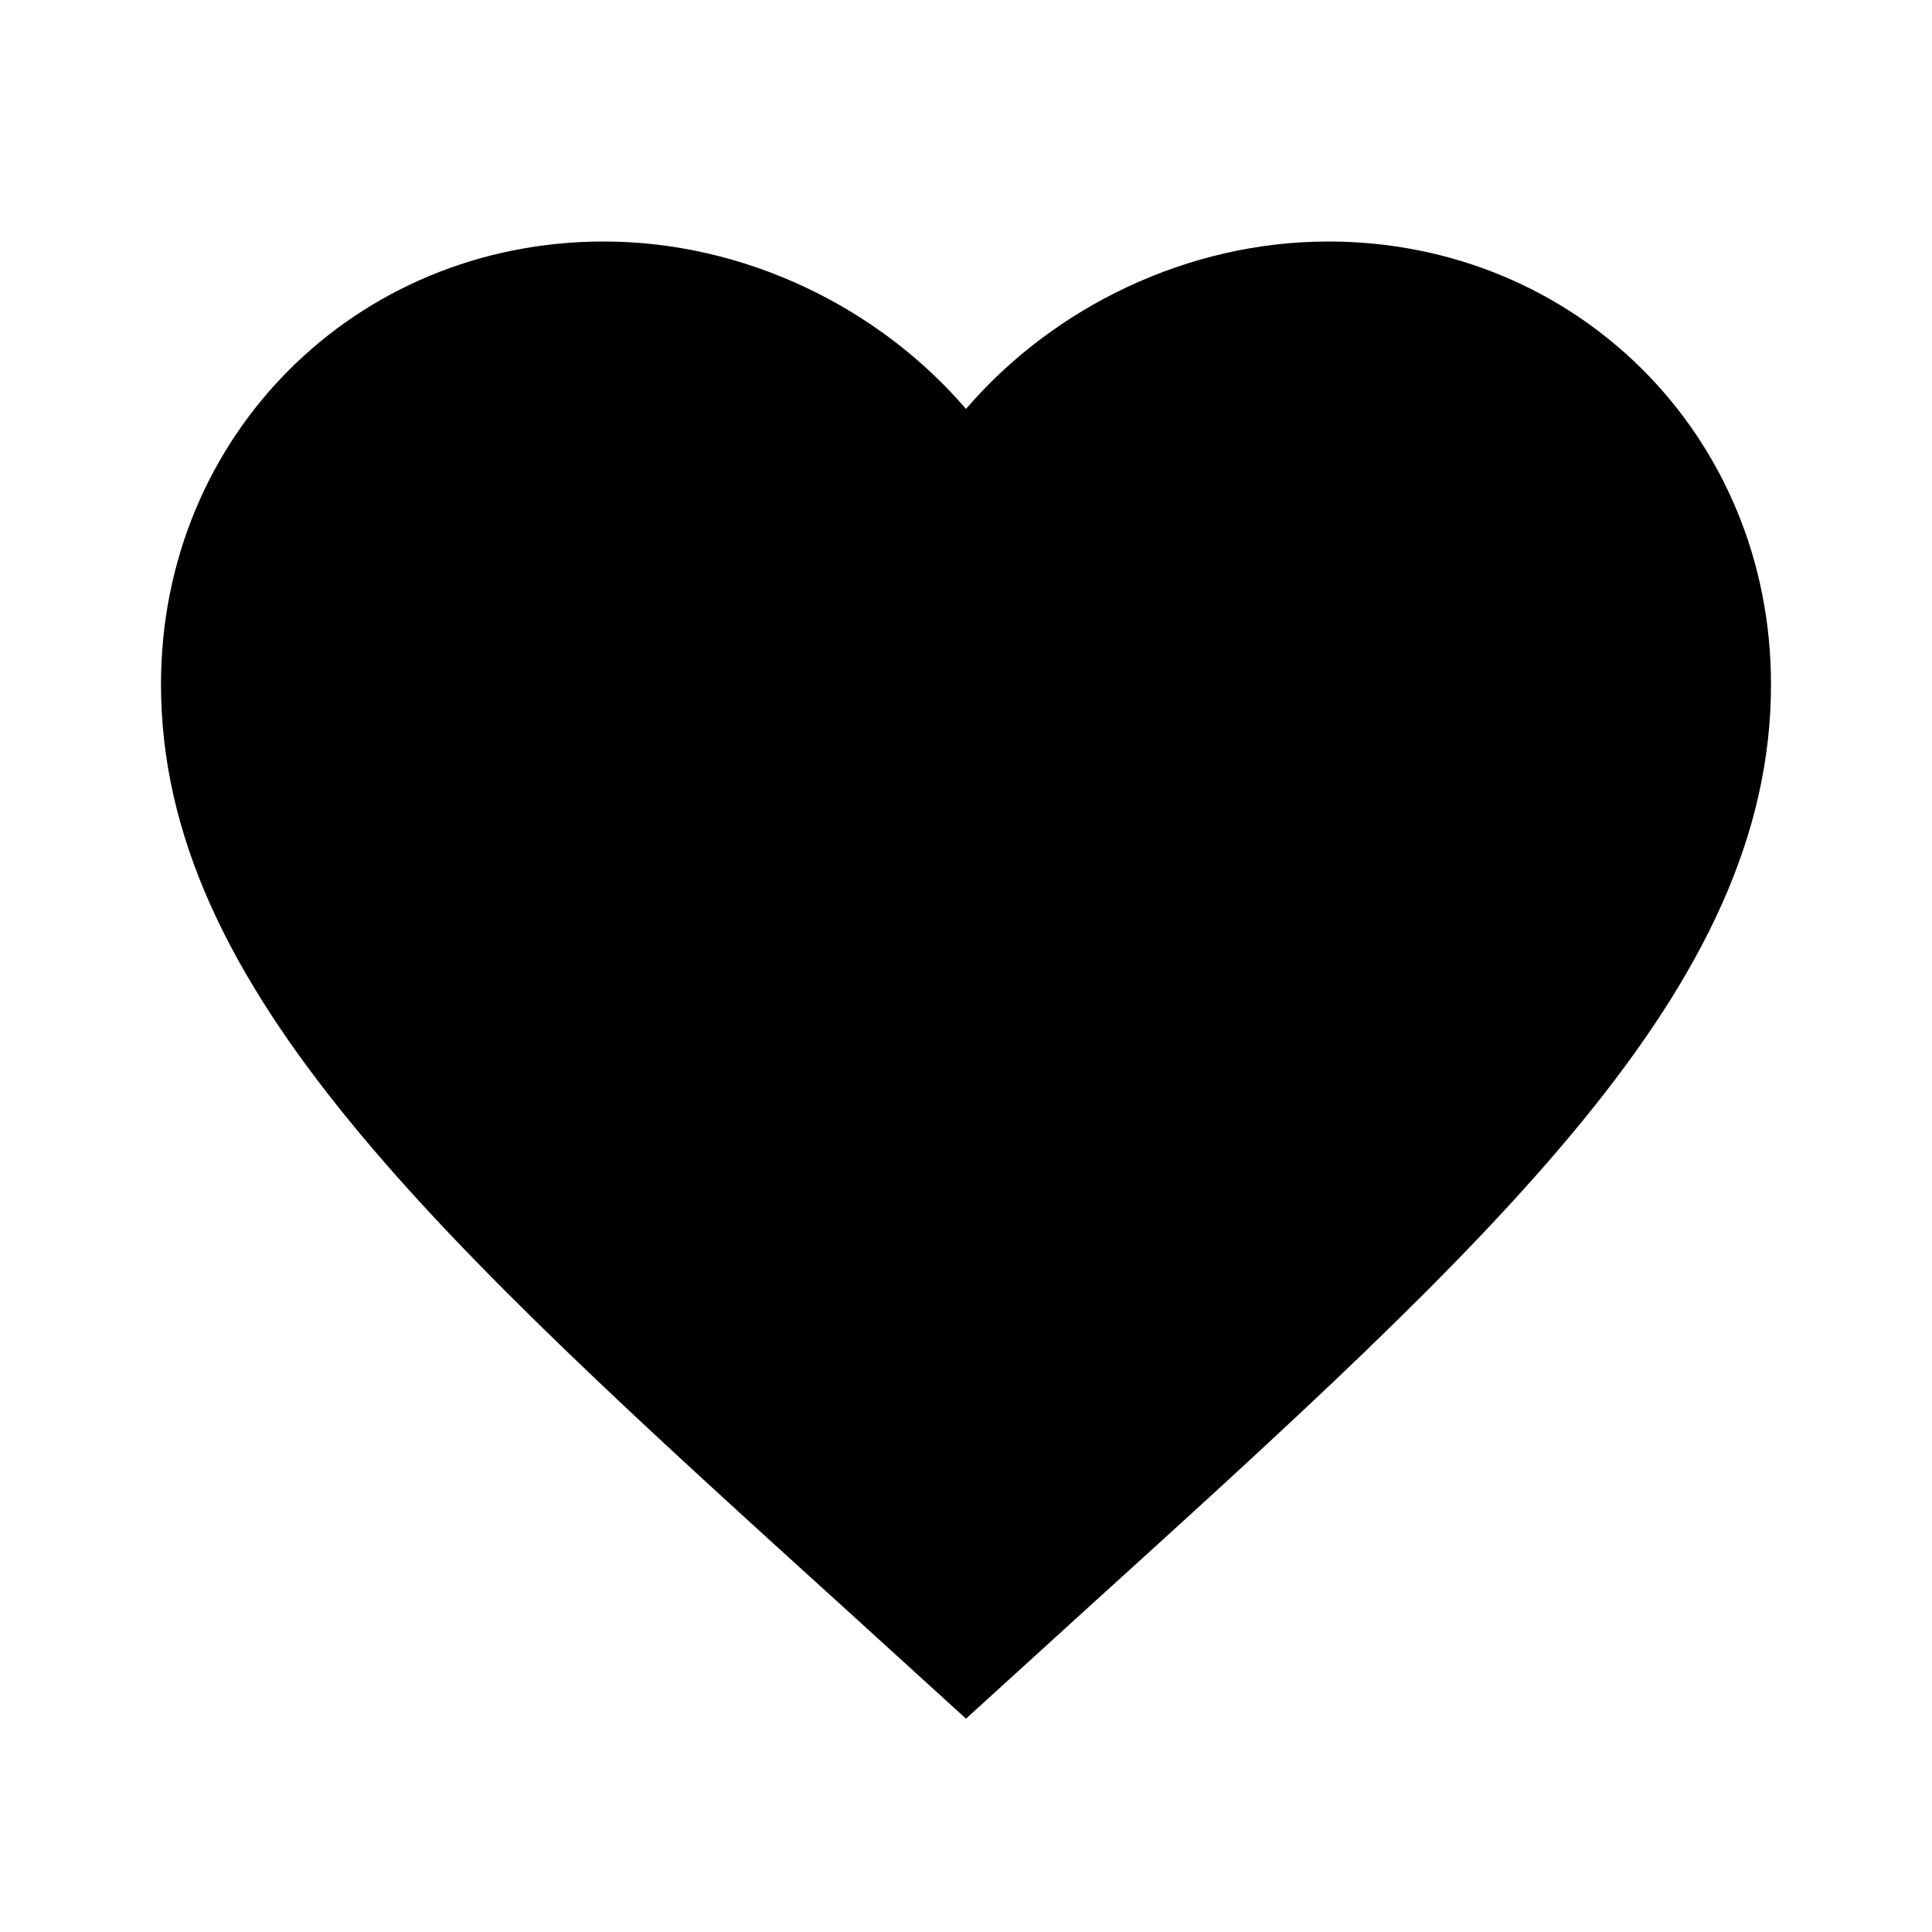
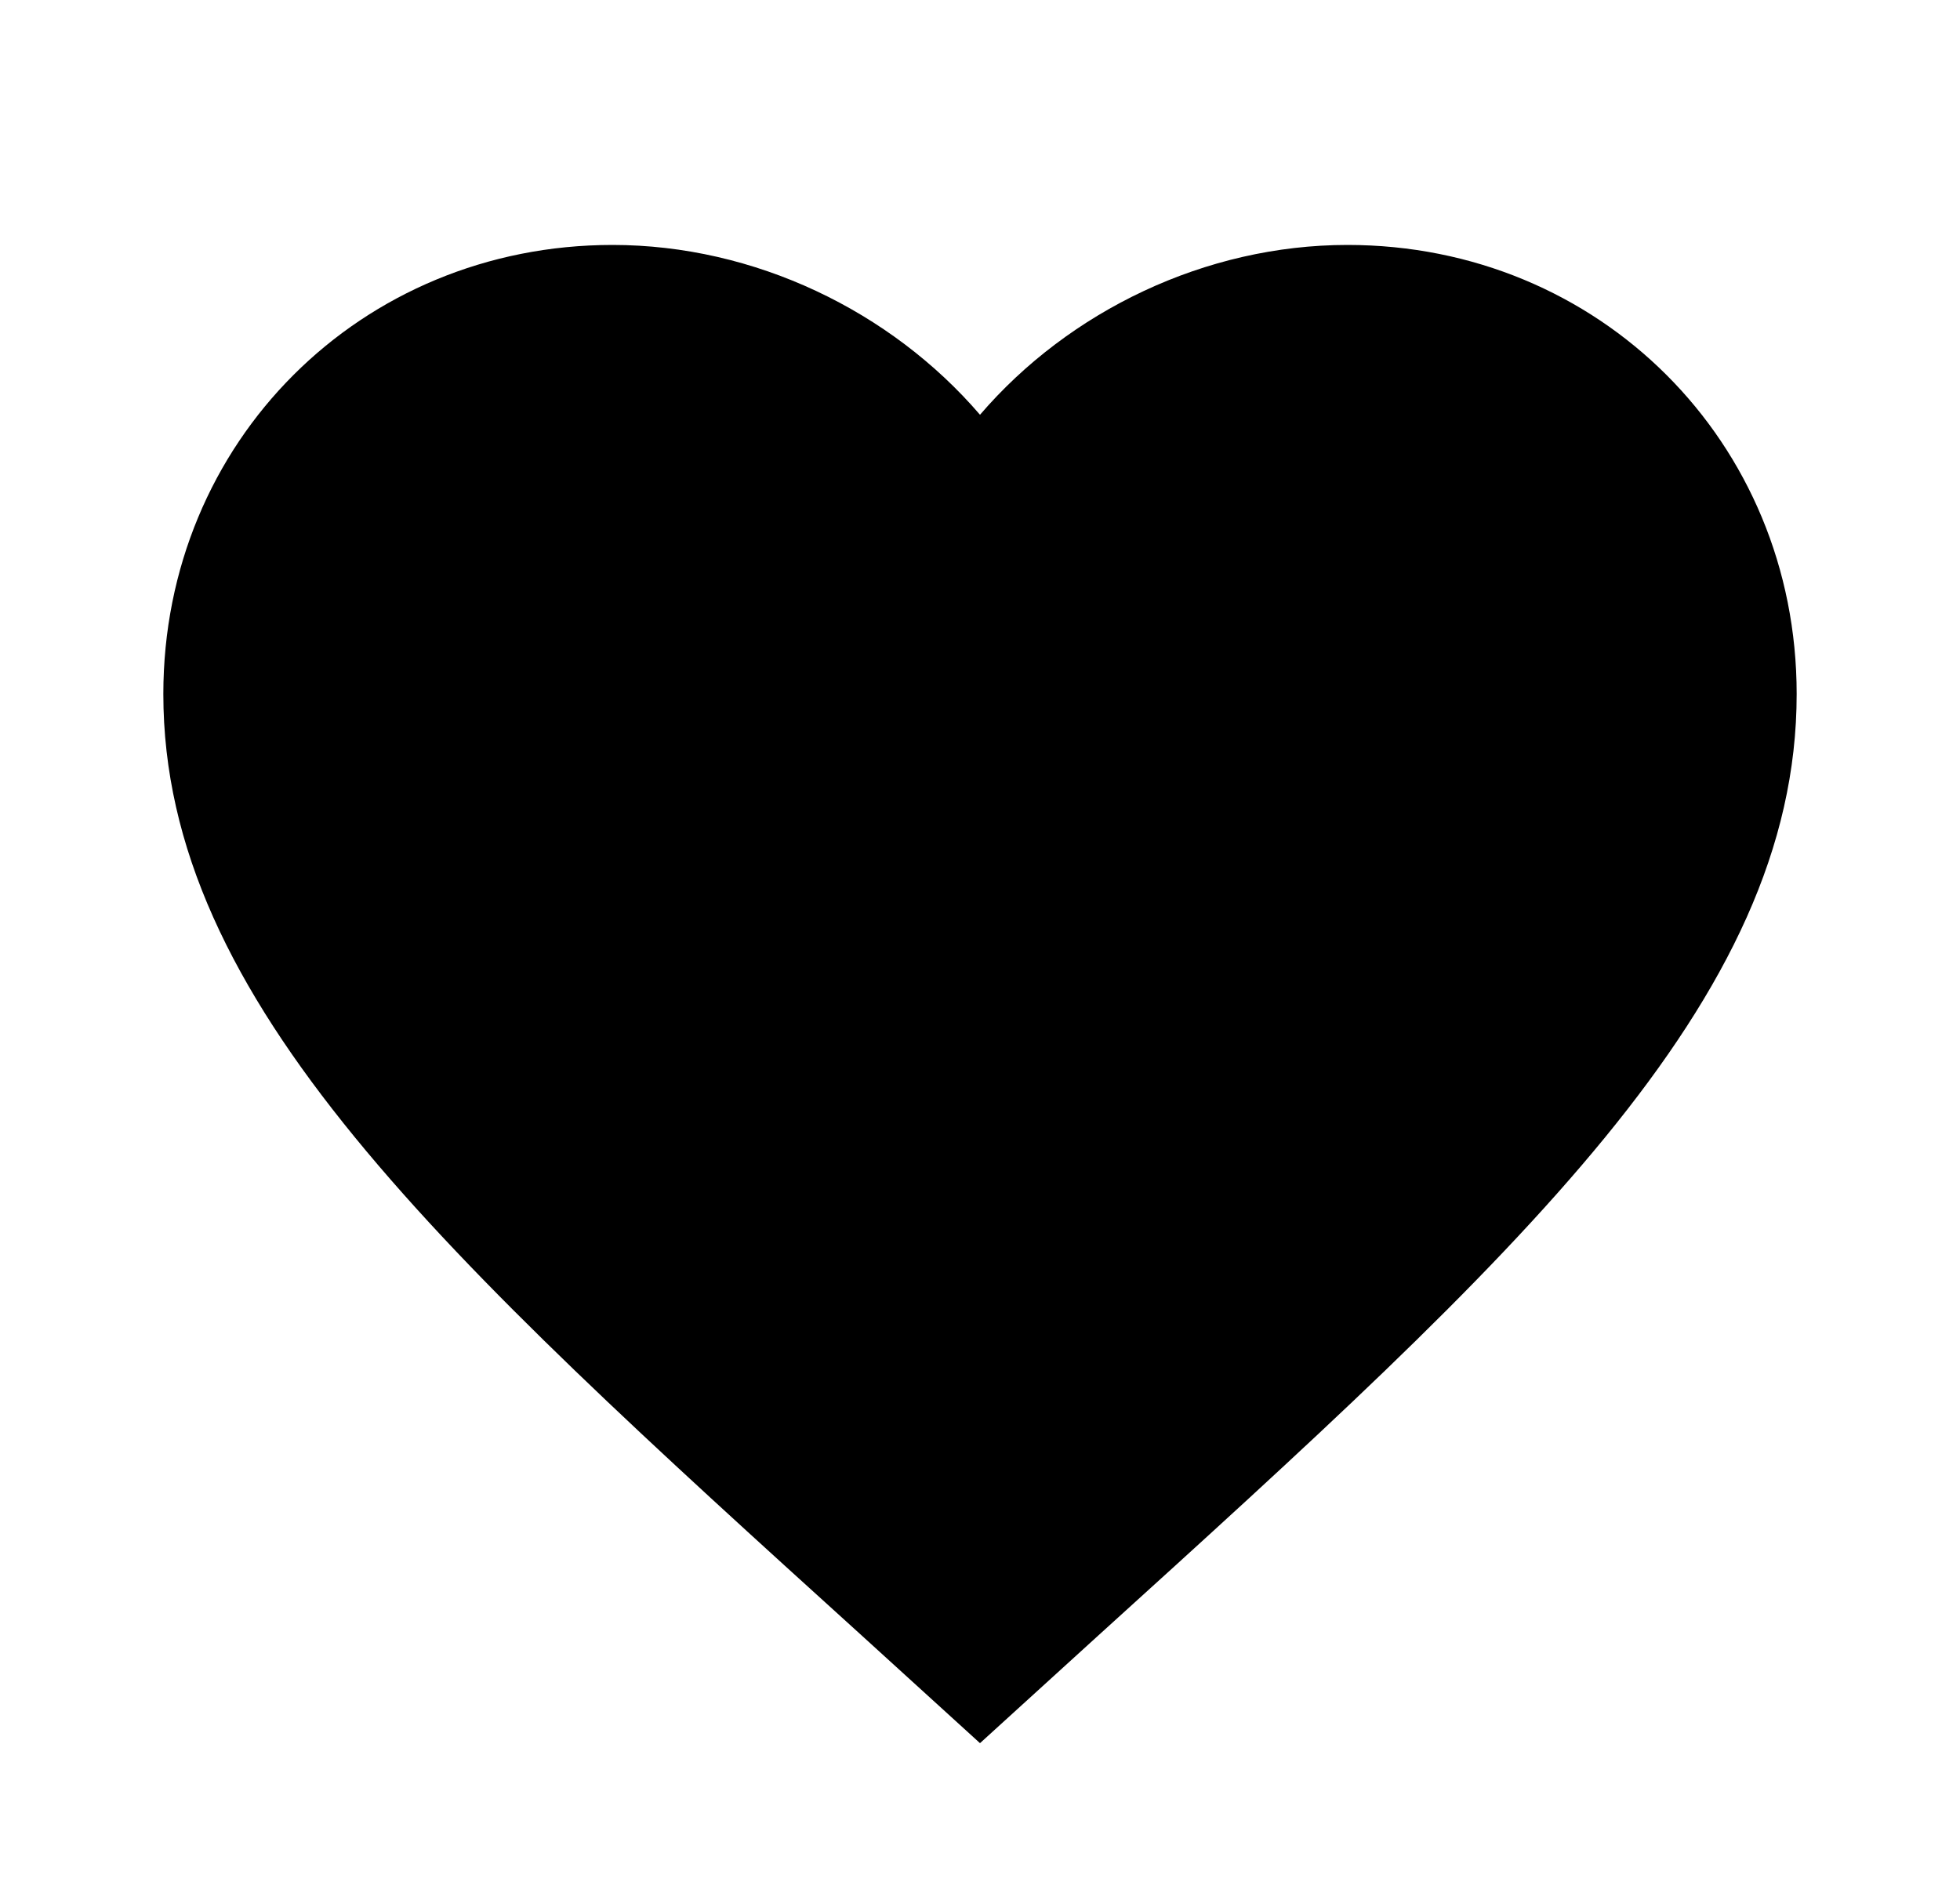
- <svg xmlns="http://www.w3.org/2000/svg" viewBox="0 0 24 24">
+ <svg xmlns="http://www.w3.org/2000/svg" viewBox="0 0 24 23">
  <path d="m12 21.35-1.45-1.32C5.4 15.36 2 12.27 2 8.5 2 5.41 4.42 3 7.5 3c1.74 0 3.41.81 4.5 2.08C13.09 3.81 14.76 3 16.5 3 19.58 3 22 5.41 22 8.5c0 3.77-3.4 6.86-8.55 11.53L12 21.35Z" />
</svg>
